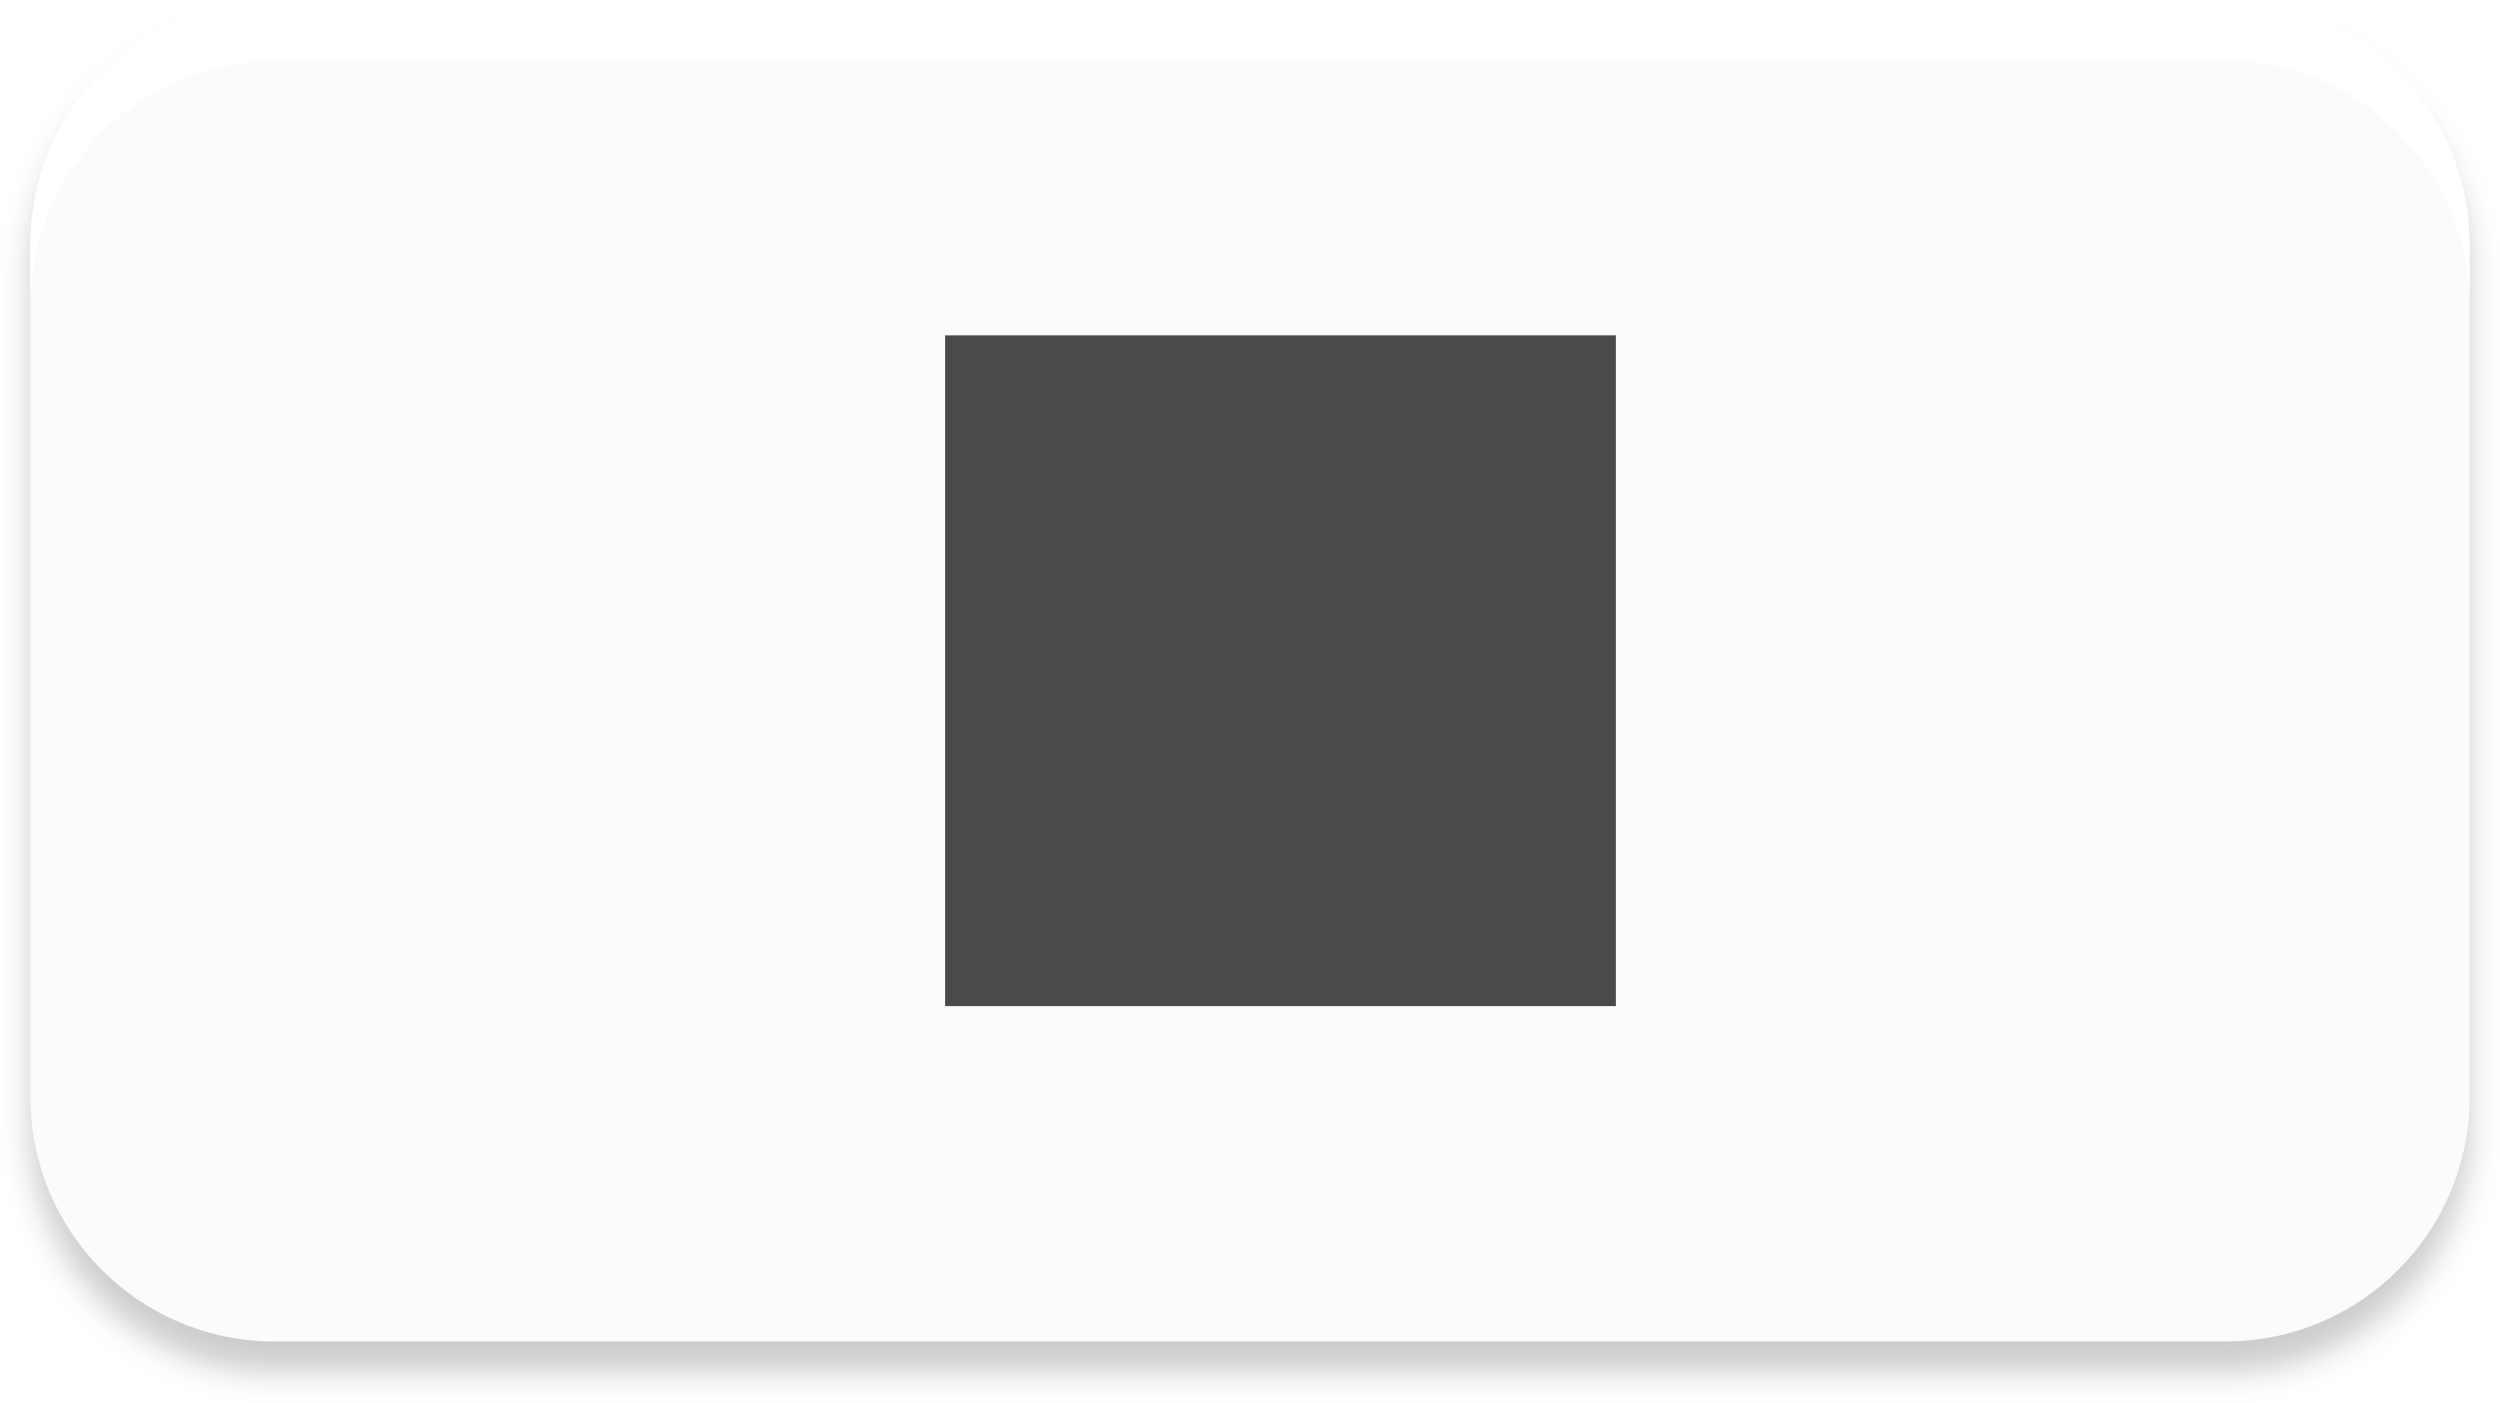
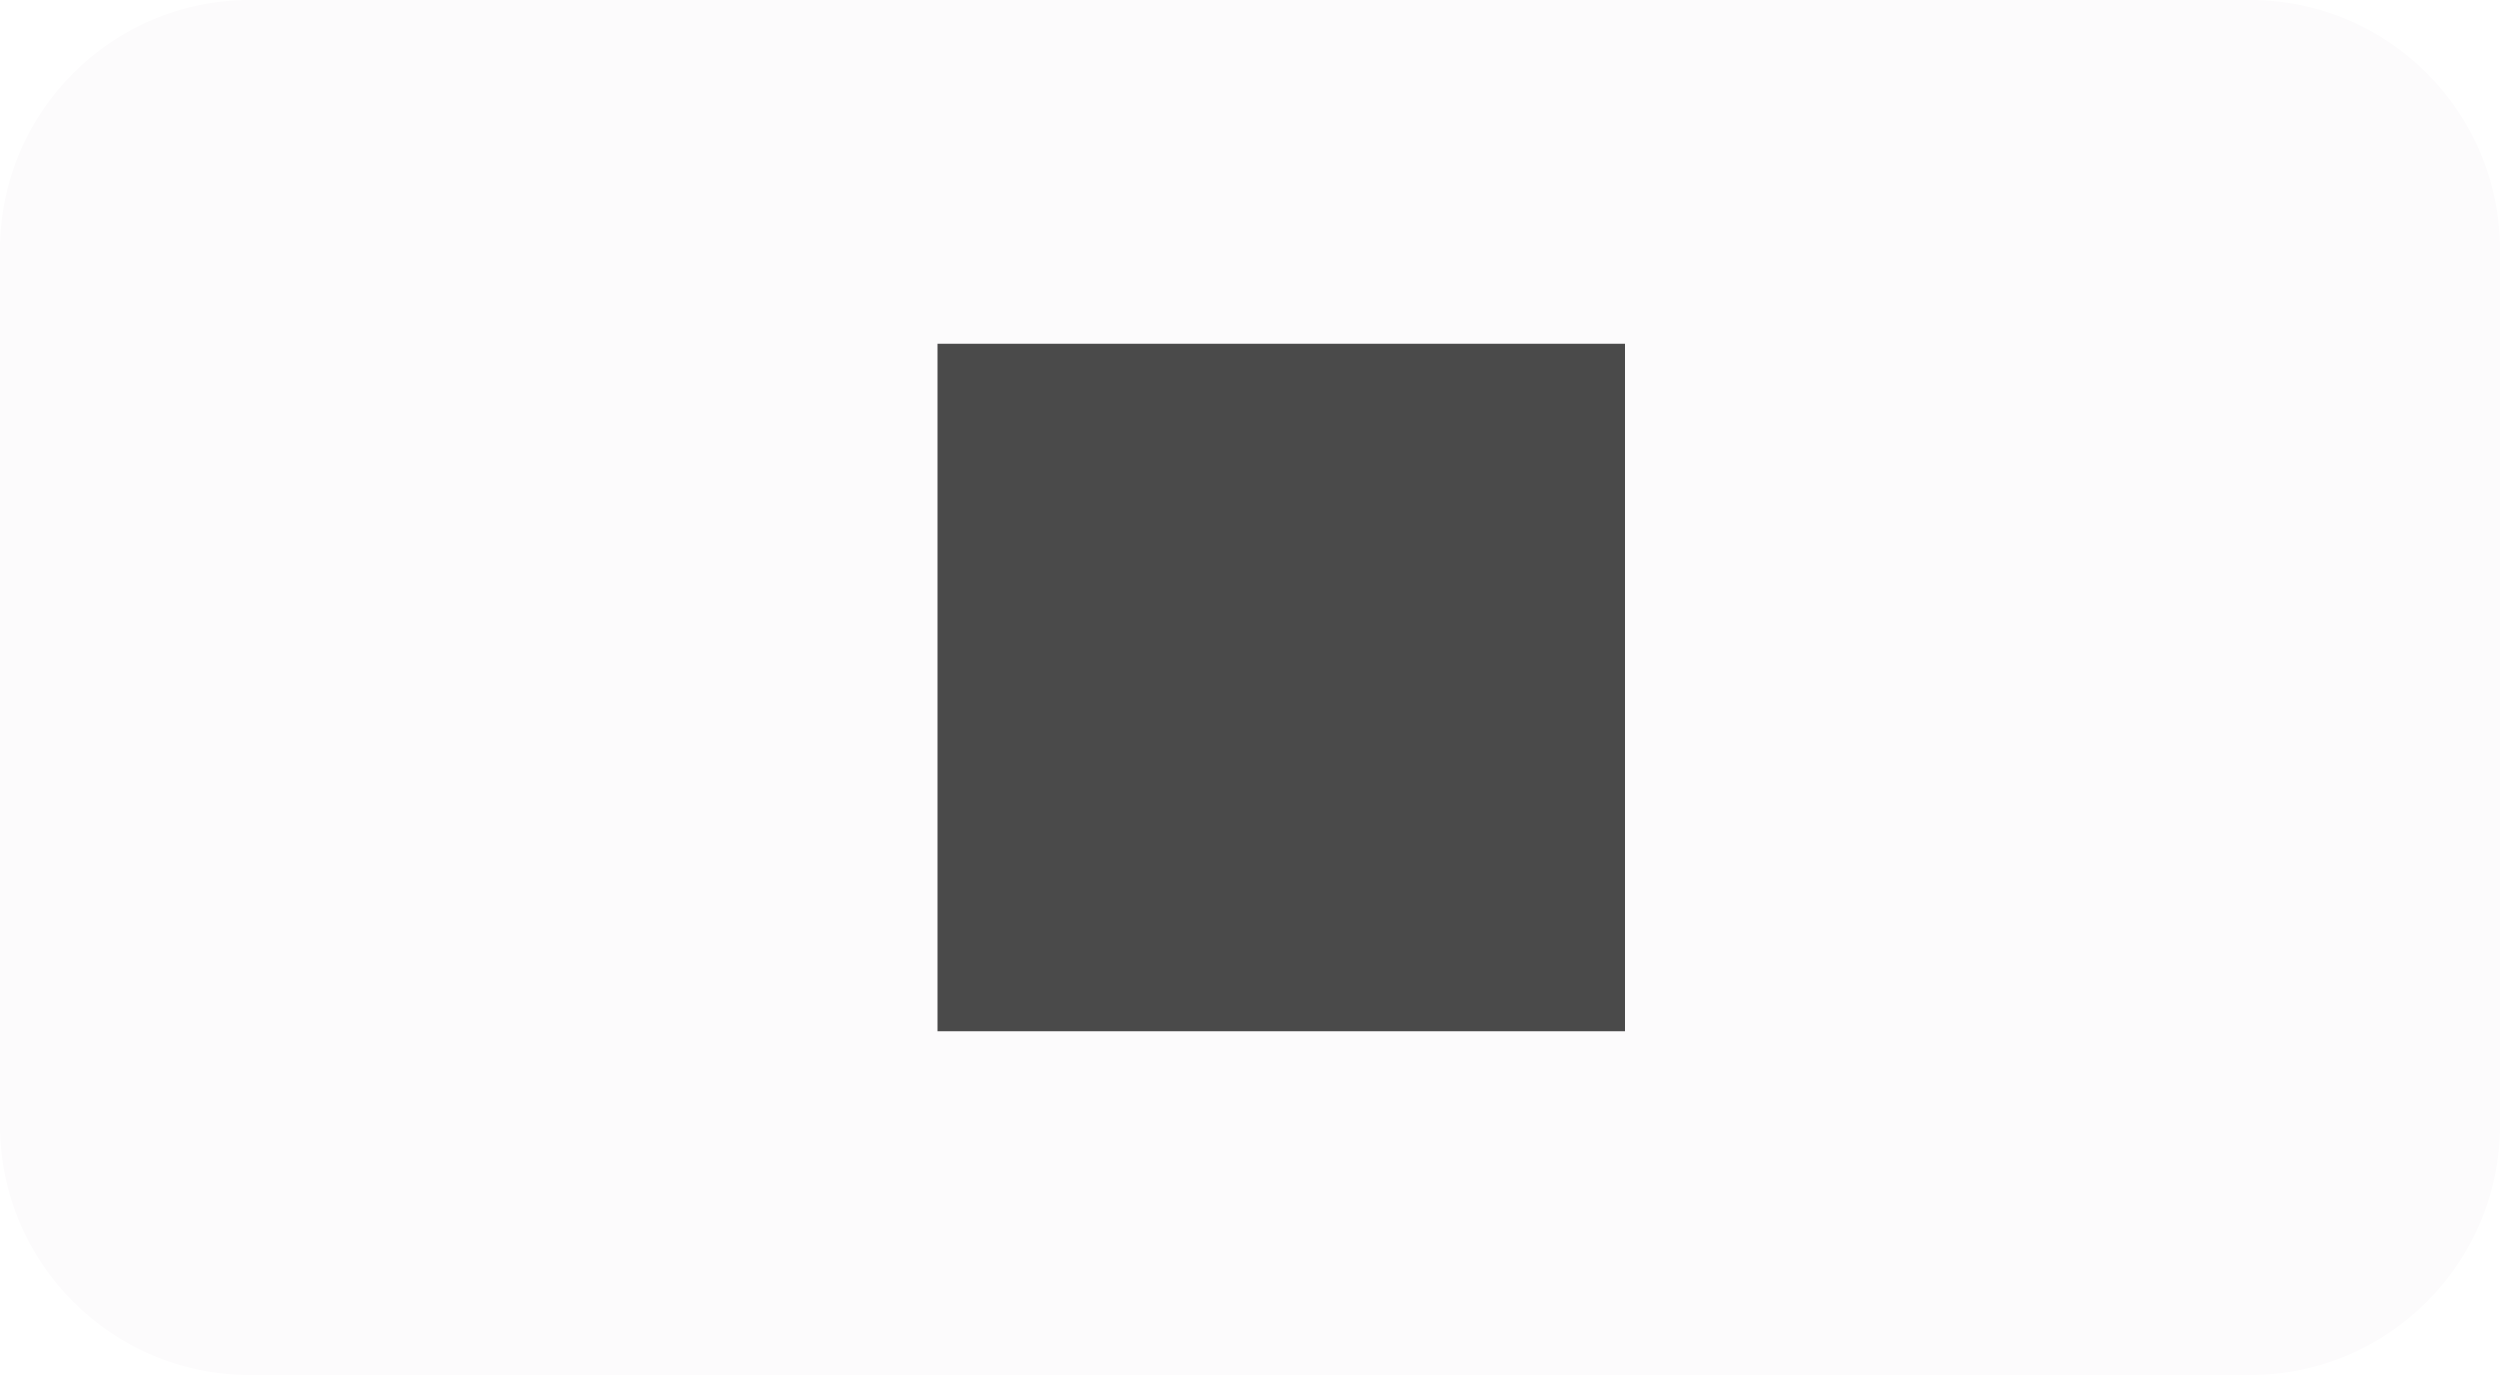
- <svg xmlns="http://www.w3.org/2000/svg" xmlns:xlink="http://www.w3.org/1999/xlink" width="82px" height="46px" viewBox="0 0 82 46" version="1.1">
-   <defs>
-     <rect id="path-1" x="0" y="0" width="80" height="44" rx="8" />
-     <filter x="-50%" y="-50%" width="200%" height="200%" filterUnits="objectBoundingBox" id="filter-2">
-       <feOffset dx="0" dy="1" in="SourceAlpha" result="shadowOffsetOuter1" />
-       <feGaussianBlur stdDeviation="0.5" in="shadowOffsetOuter1" result="shadowBlurOuter1" />
-       <feColorMatrix values="0 0 0 0 0   0 0 0 0 0   0 0 0 0 0  0 0 0 0.2 0" type="matrix" in="shadowBlurOuter1" />
-     </filter>
-     <filter x="-50%" y="-50%" width="200%" height="200%" filterUnits="objectBoundingBox" id="filter-3">
-       <feOffset dx="0" dy="2" in="SourceAlpha" result="shadowOffsetInner1" />
-       <feComposite in="shadowOffsetInner1" in2="SourceAlpha" operator="arithmetic" k2="-1" k3="1" result="shadowInnerInner1" />
-       <feColorMatrix values="0 0 0 0 1   0 0 0 0 1   0 0 0 0 1  0 0 0 1 0" type="matrix" in="shadowInnerInner1" />
-     </filter>
-   </defs>
+ <svg xmlns="http://www.w3.org/2000/svg" width="80px" height="44px" viewBox="0 0 80 44" version="1.1">
+   <defs />
  <g id="Stop-Button-Active-With-Border" stroke="none" stroke-width="1" fill="none" fill-rule="evenodd">
-     <g id="Stop-Button" transform="translate(1, 0)">
-       <g id="Toolbar-Button">
-         <use fill="black" fill-opacity="1" filter="url(#filter-2)" xlink:href="#path-1" />
-         <use fill="#FCFBFC" fill-rule="evenodd" xlink:href="#path-1" />
-         <use fill="black" fill-opacity="1" filter="url(#filter-3)" xlink:href="#path-1" />
-       </g>
+     <g id="Stop-Button">
+       <rect id="Toolbar-Button" fill="#FCFBFC" x="0" y="0" width="80" height="44" rx="8" />
      <rect id="Toolbar-Button-Icon" fill="#4A4A4A" x="30" y="11" width="22" height="22" />
    </g>
  </g>
</svg>
